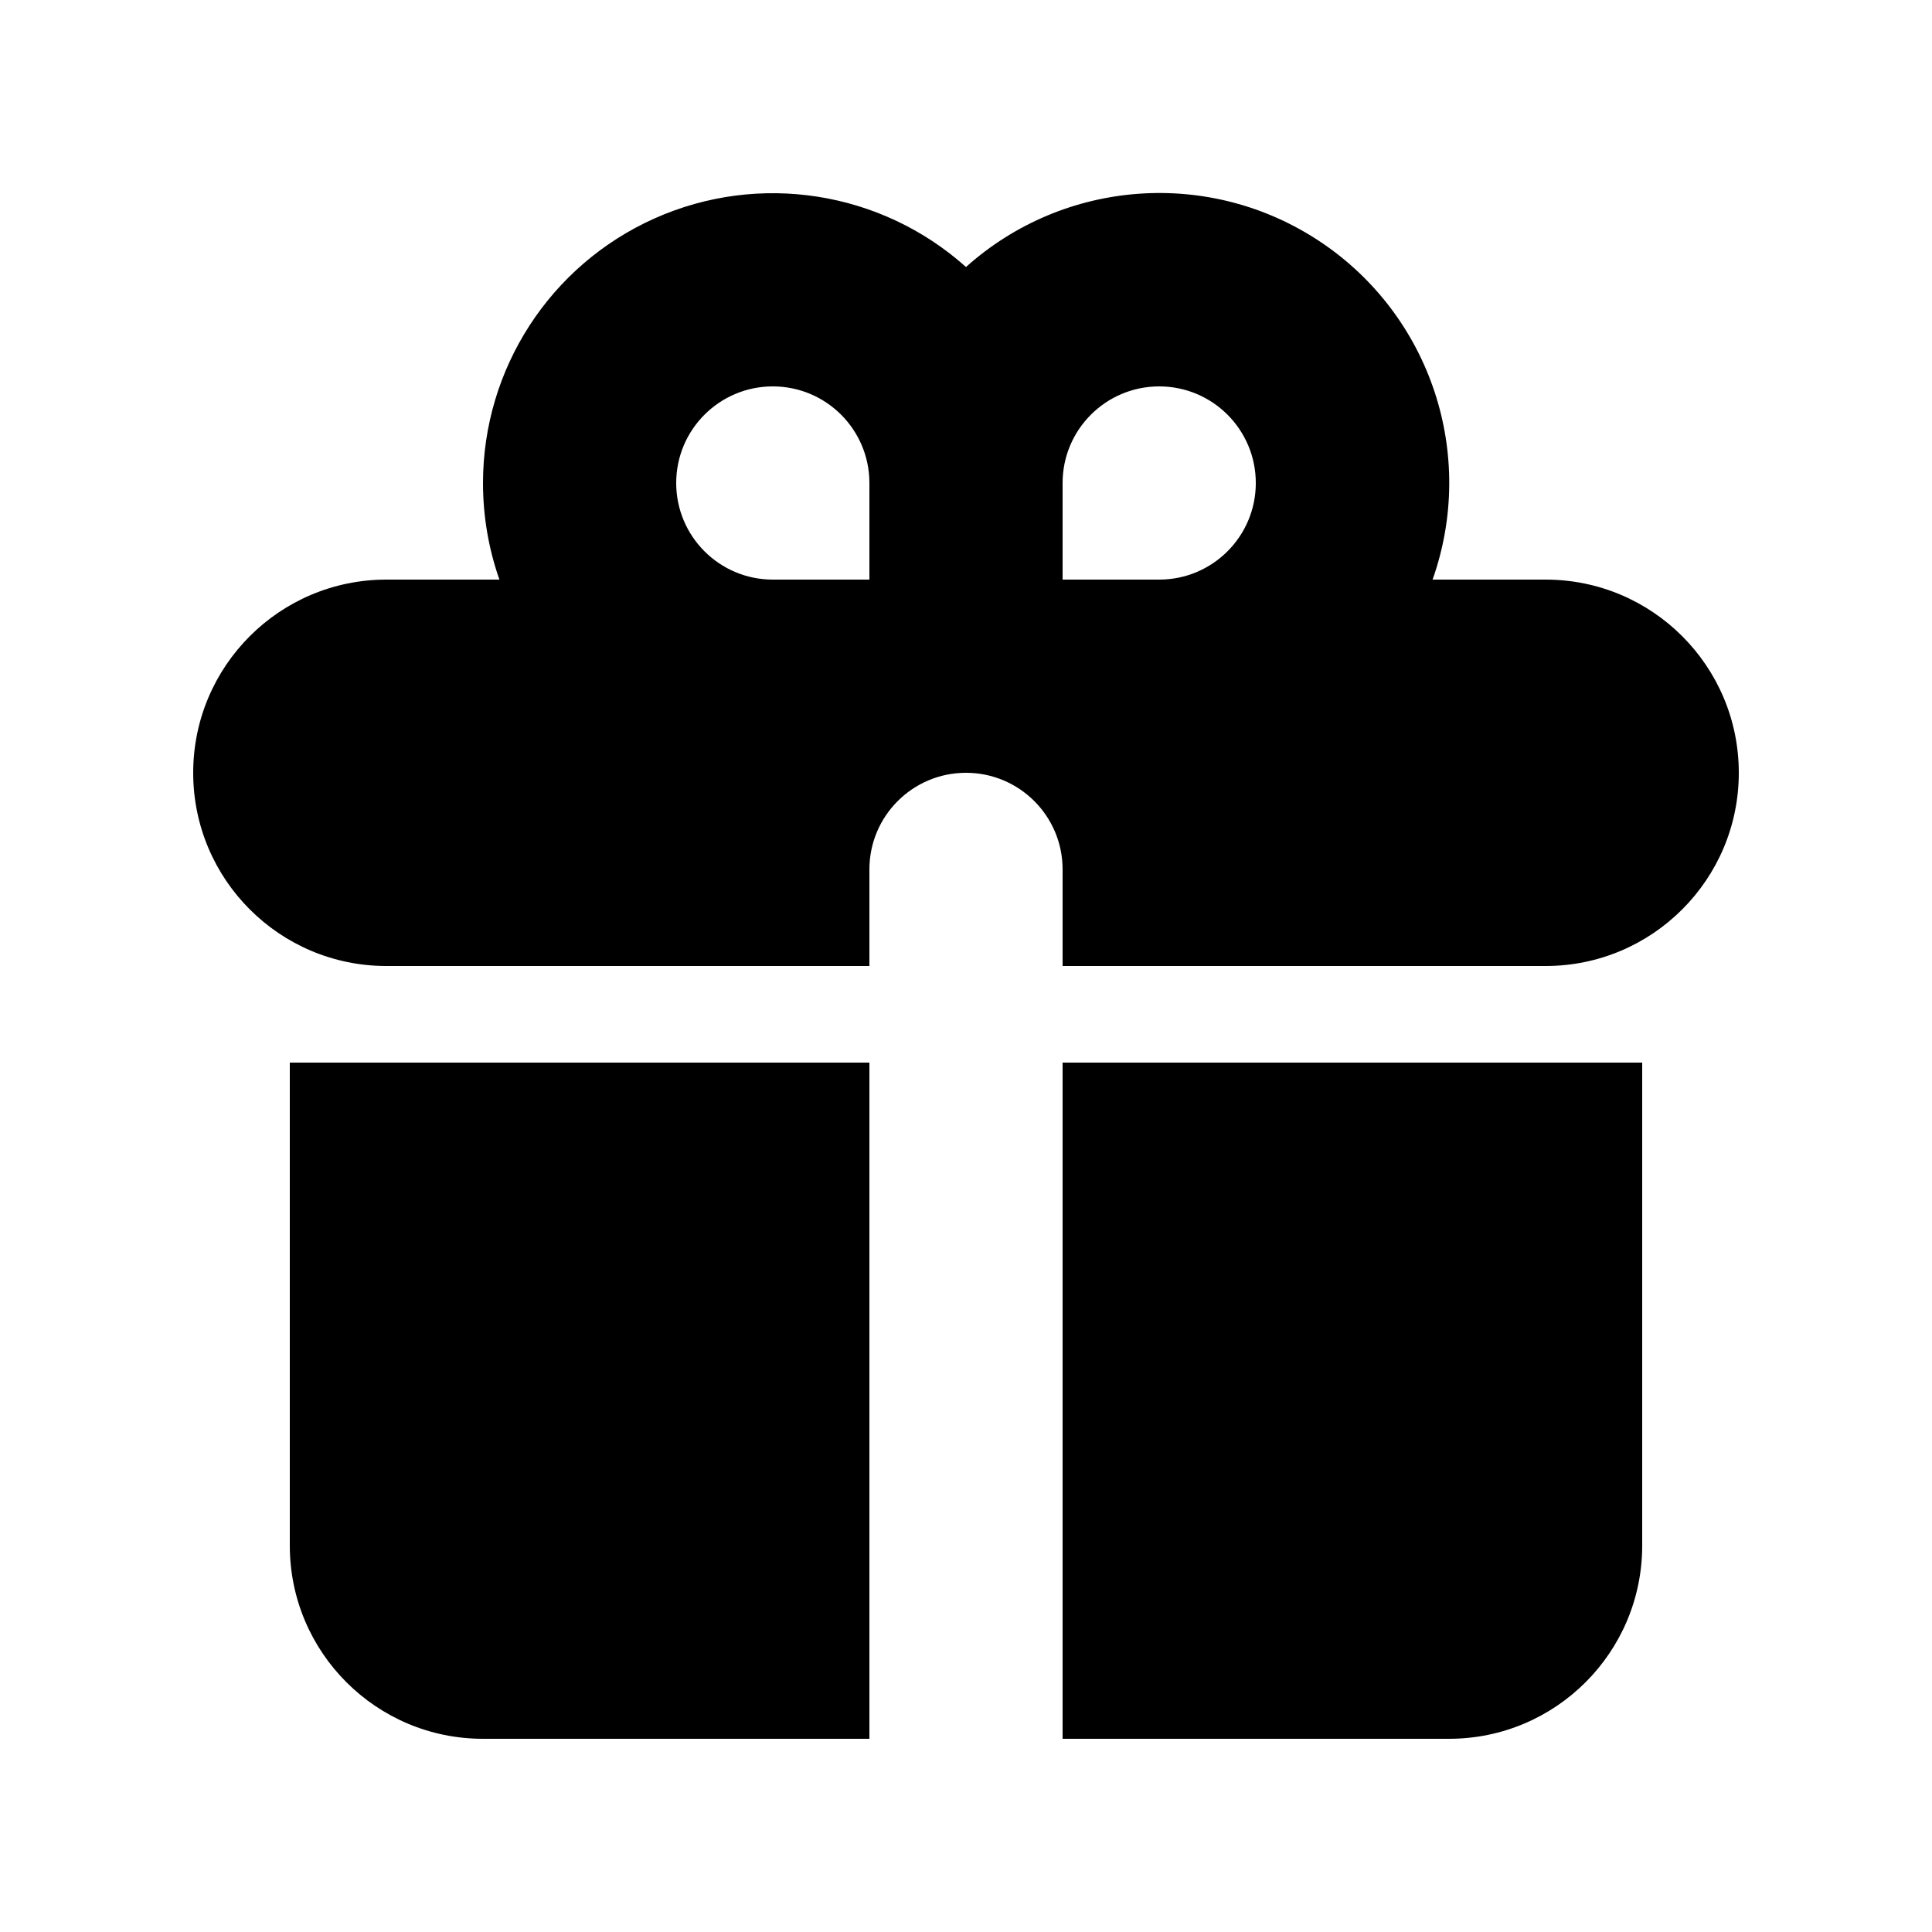
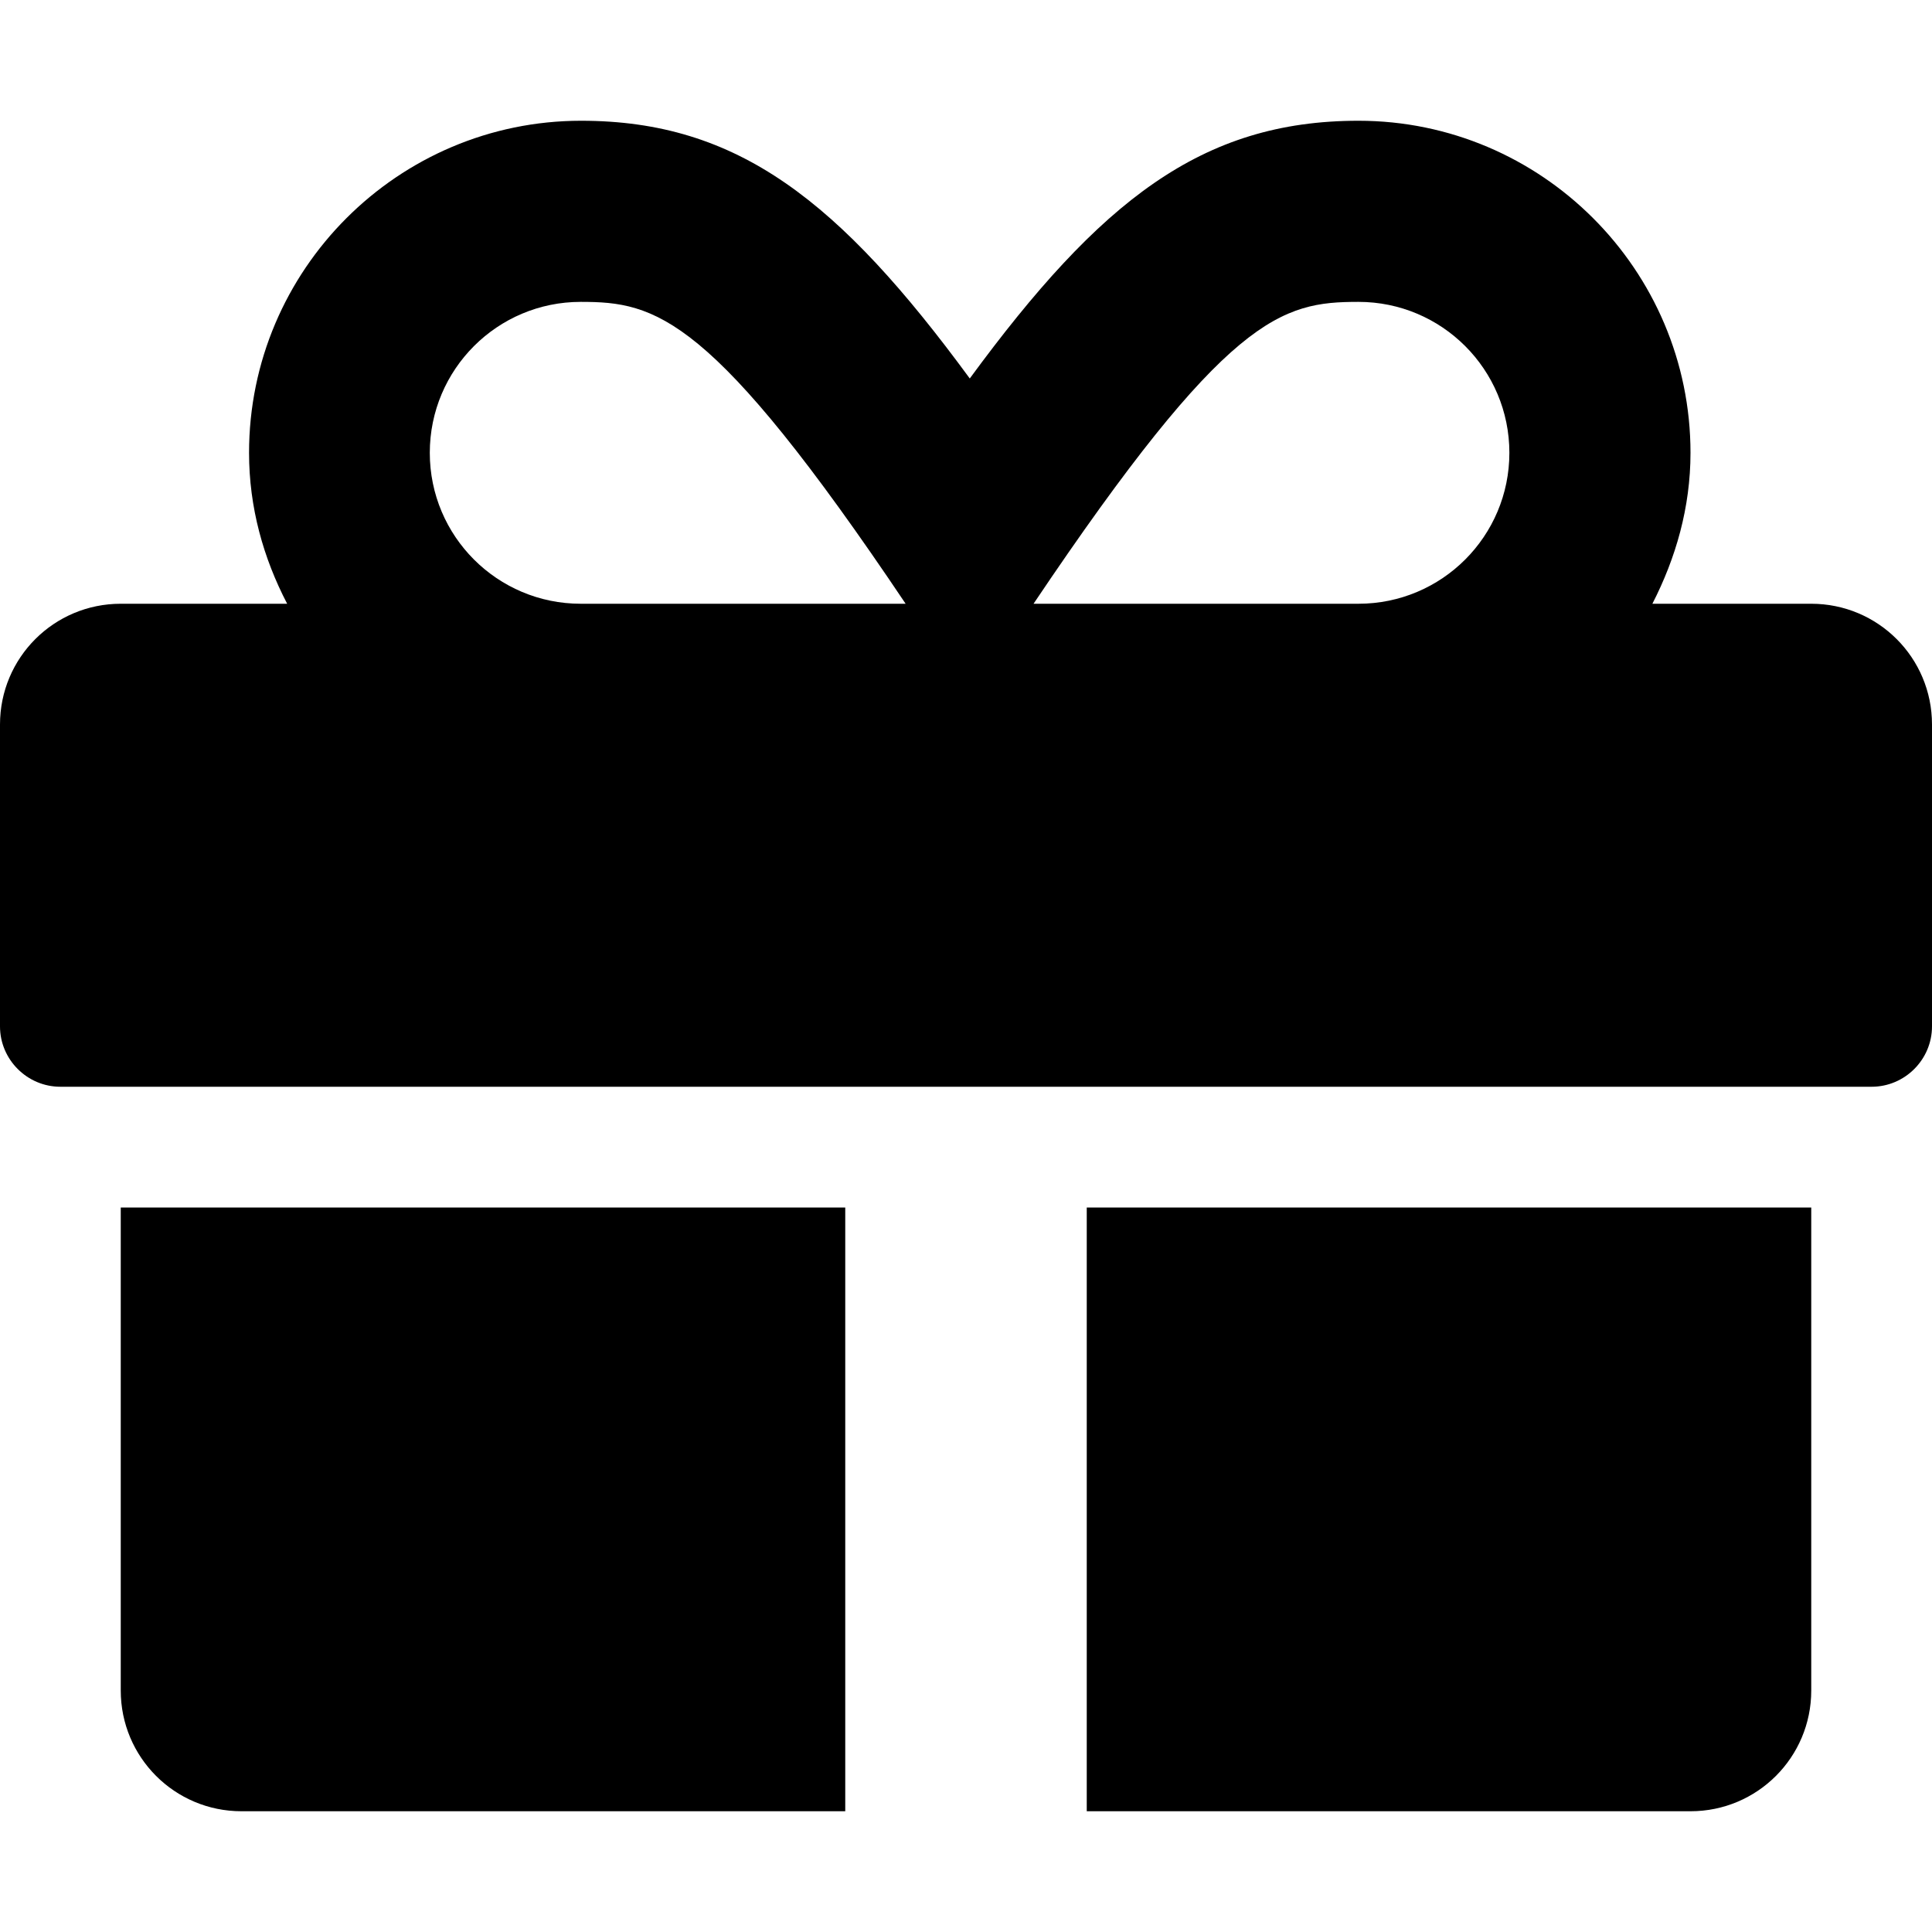
- <svg xmlns="http://www.w3.org/2000/svg" viewBox="0 0 20 20" fill="currentColor" aria-hidden="true">
-   <path fill-rule="evenodd" d="M5 5a3 3 0 015-2.236A3 3 0 0114.83 6H16a2 2 0 110 4h-5V9a1 1 0 10-2 0v1H4a2 2 0 110-4h1.17C5.06 5.687 5 5.35 5 5zm4 1V5a1 1 0 10-1 1h1zm3 0a1 1 0 10-1-1v1h1z" clip-rule="evenodd" />
-   <path d="M9 11H3v5a2 2 0 002 2h4v-7zM11 18h4a2 2 0 002-2v-5h-6v7z" />
+ <svg xmlns="http://www.w3.org/2000/svg" viewBox="0 0 512 512" fill="currentColor" aria-hidden="true">
+   <path d="M32 448c0 17.7 14.3 32 32 32h160V320H32v128zm256 32h160c17.7 0 32-14.3 32-32V320H288v160zm192-320h-42.1c6.2-12.1 10.1-25.5 10.1-40 0-48.5-39.5-88-88-88-41.6 0-68.5 21.3-103 68.3-34.5-47-61.4-68.3-103-68.3-48.5 0-88 39.5-88 88 0 14.5 3.8 27.9 10.1 40H32c-17.7 0-32 14.3-32 32v80c0 8.8 7.2 16 16 16h480c8.8 0 16-7.2 16-16v-80c0-17.7-14.3-32-32-32zm-326.1 0c-22.1 0-40-17.9-40-40s17.9-40 40-40c19.9 0 34.6 3.3 86.1 80h-86.1zm206.1 0h-86.1c51.4-76.5 65.7-80 86.1-80 22.1 0 40 17.9 40 40s-17.9 40-40 40z" />
</svg>
